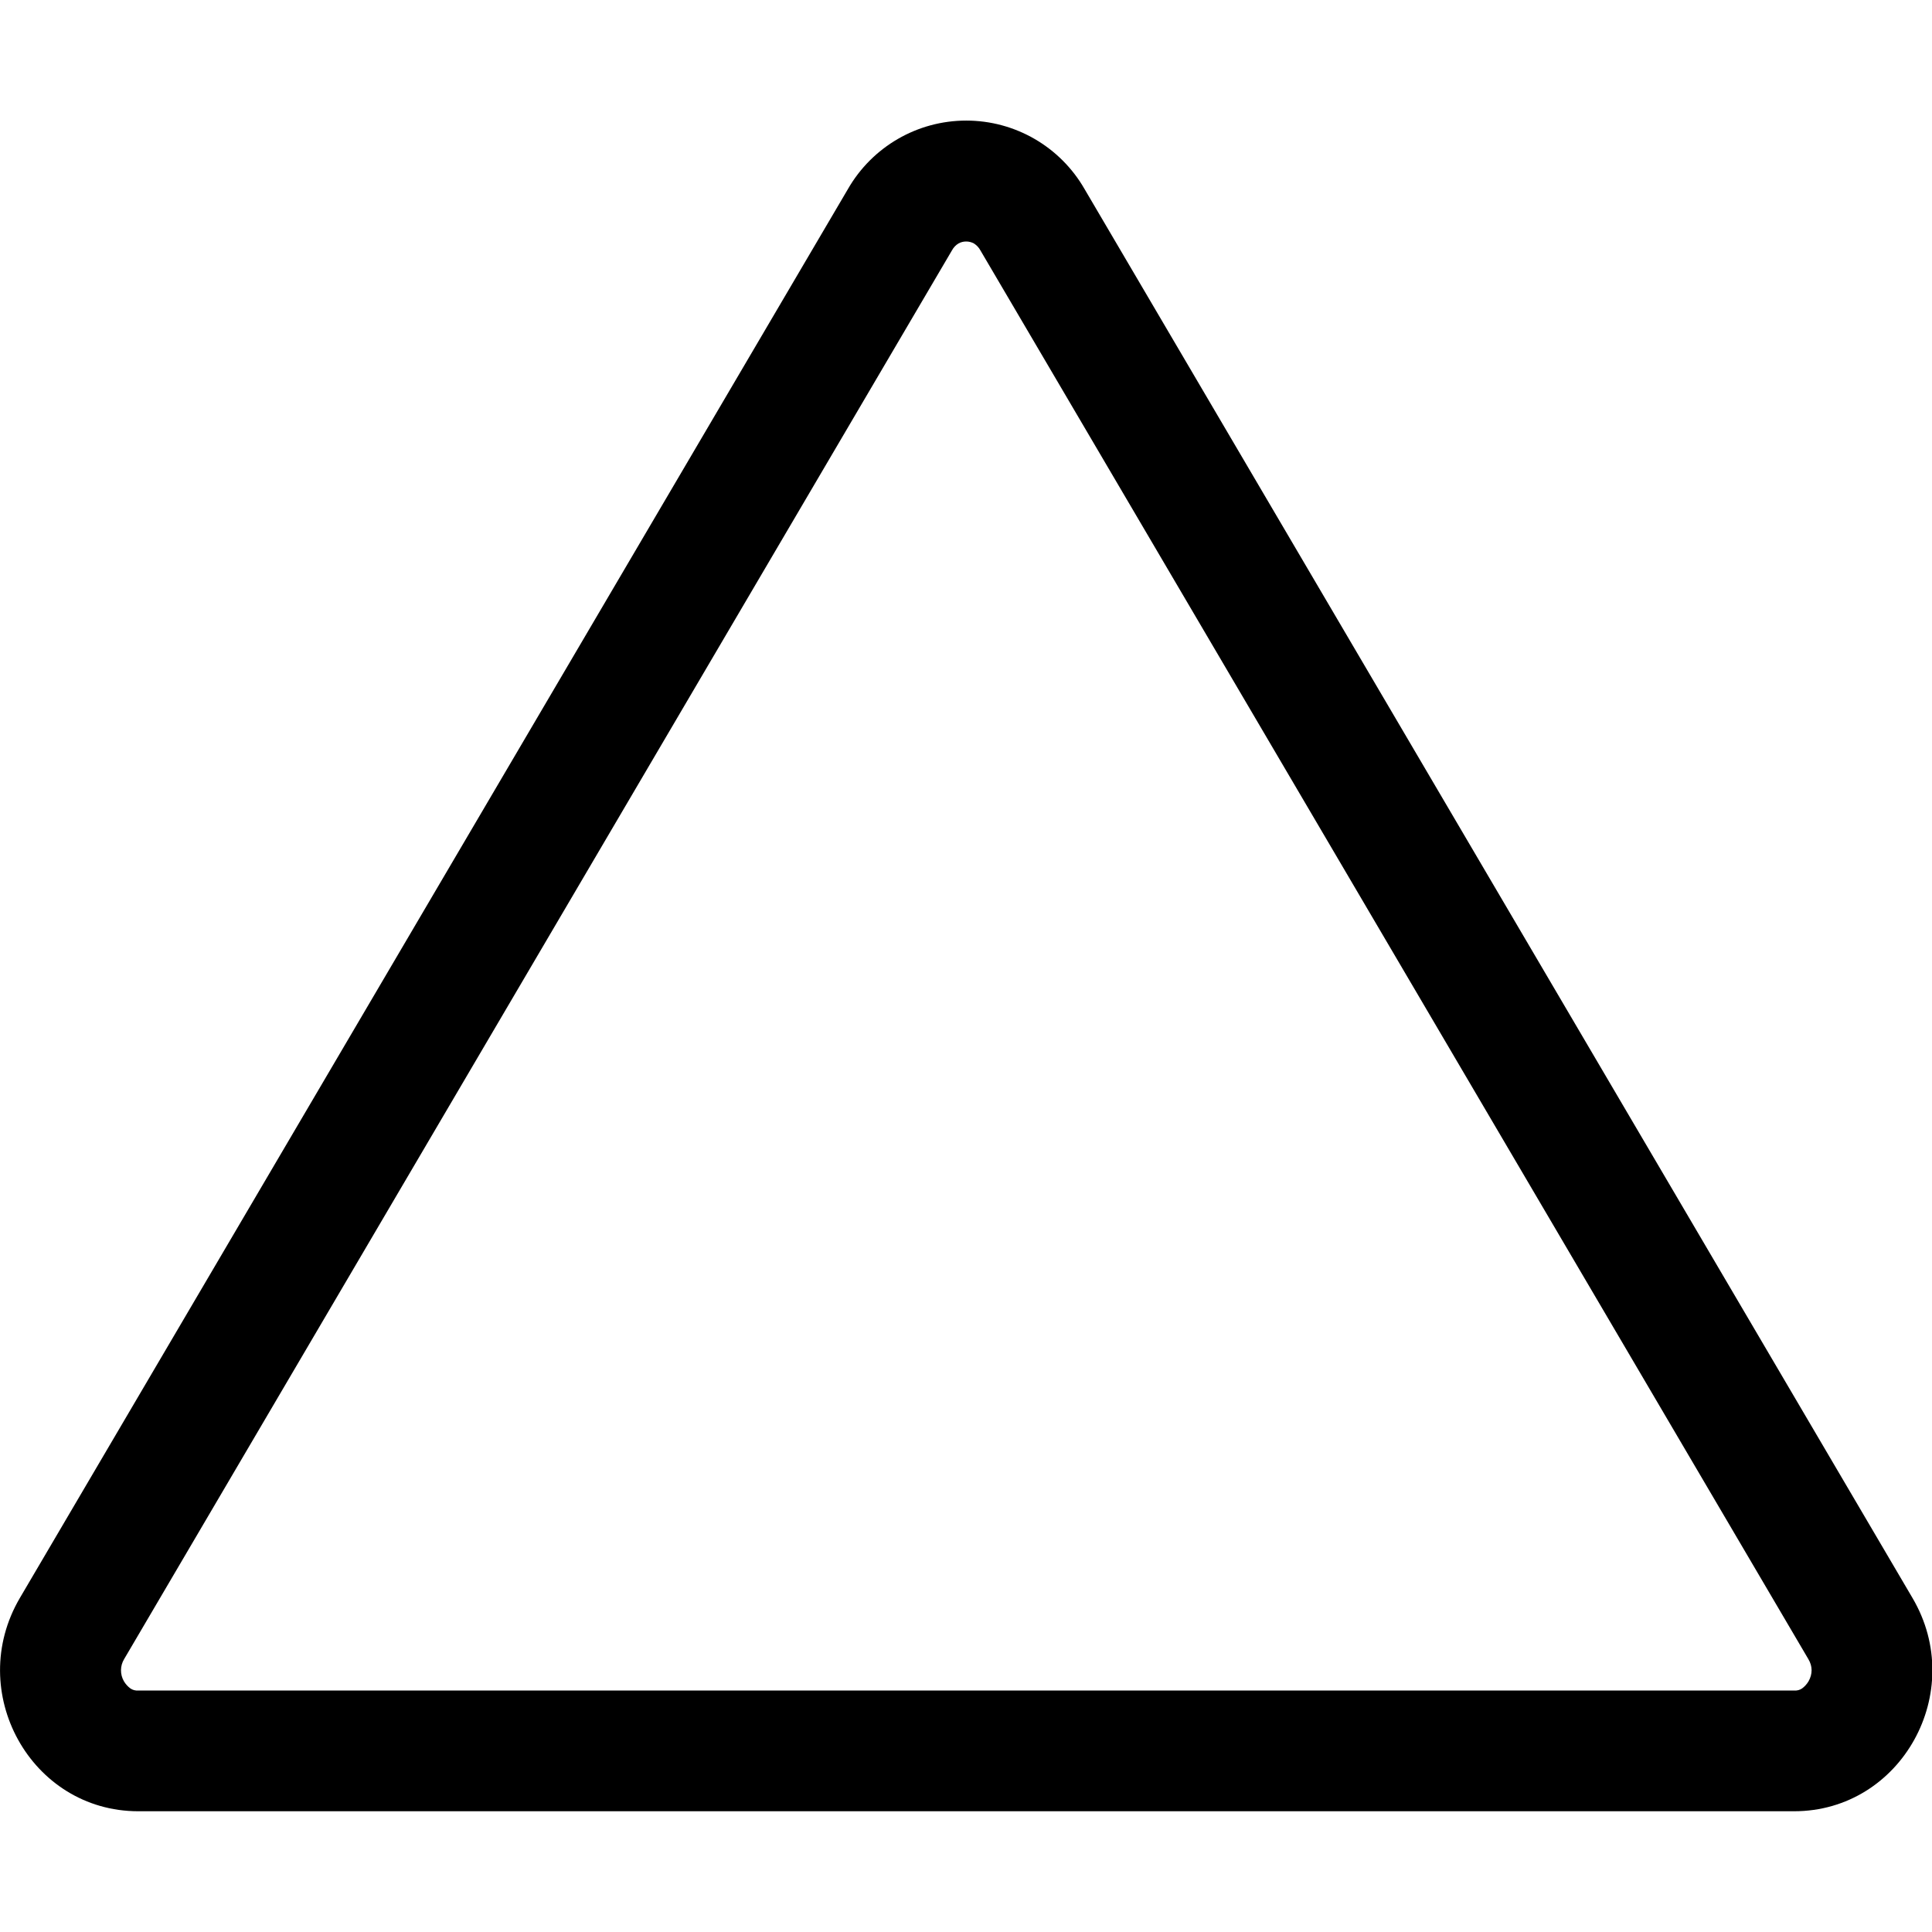
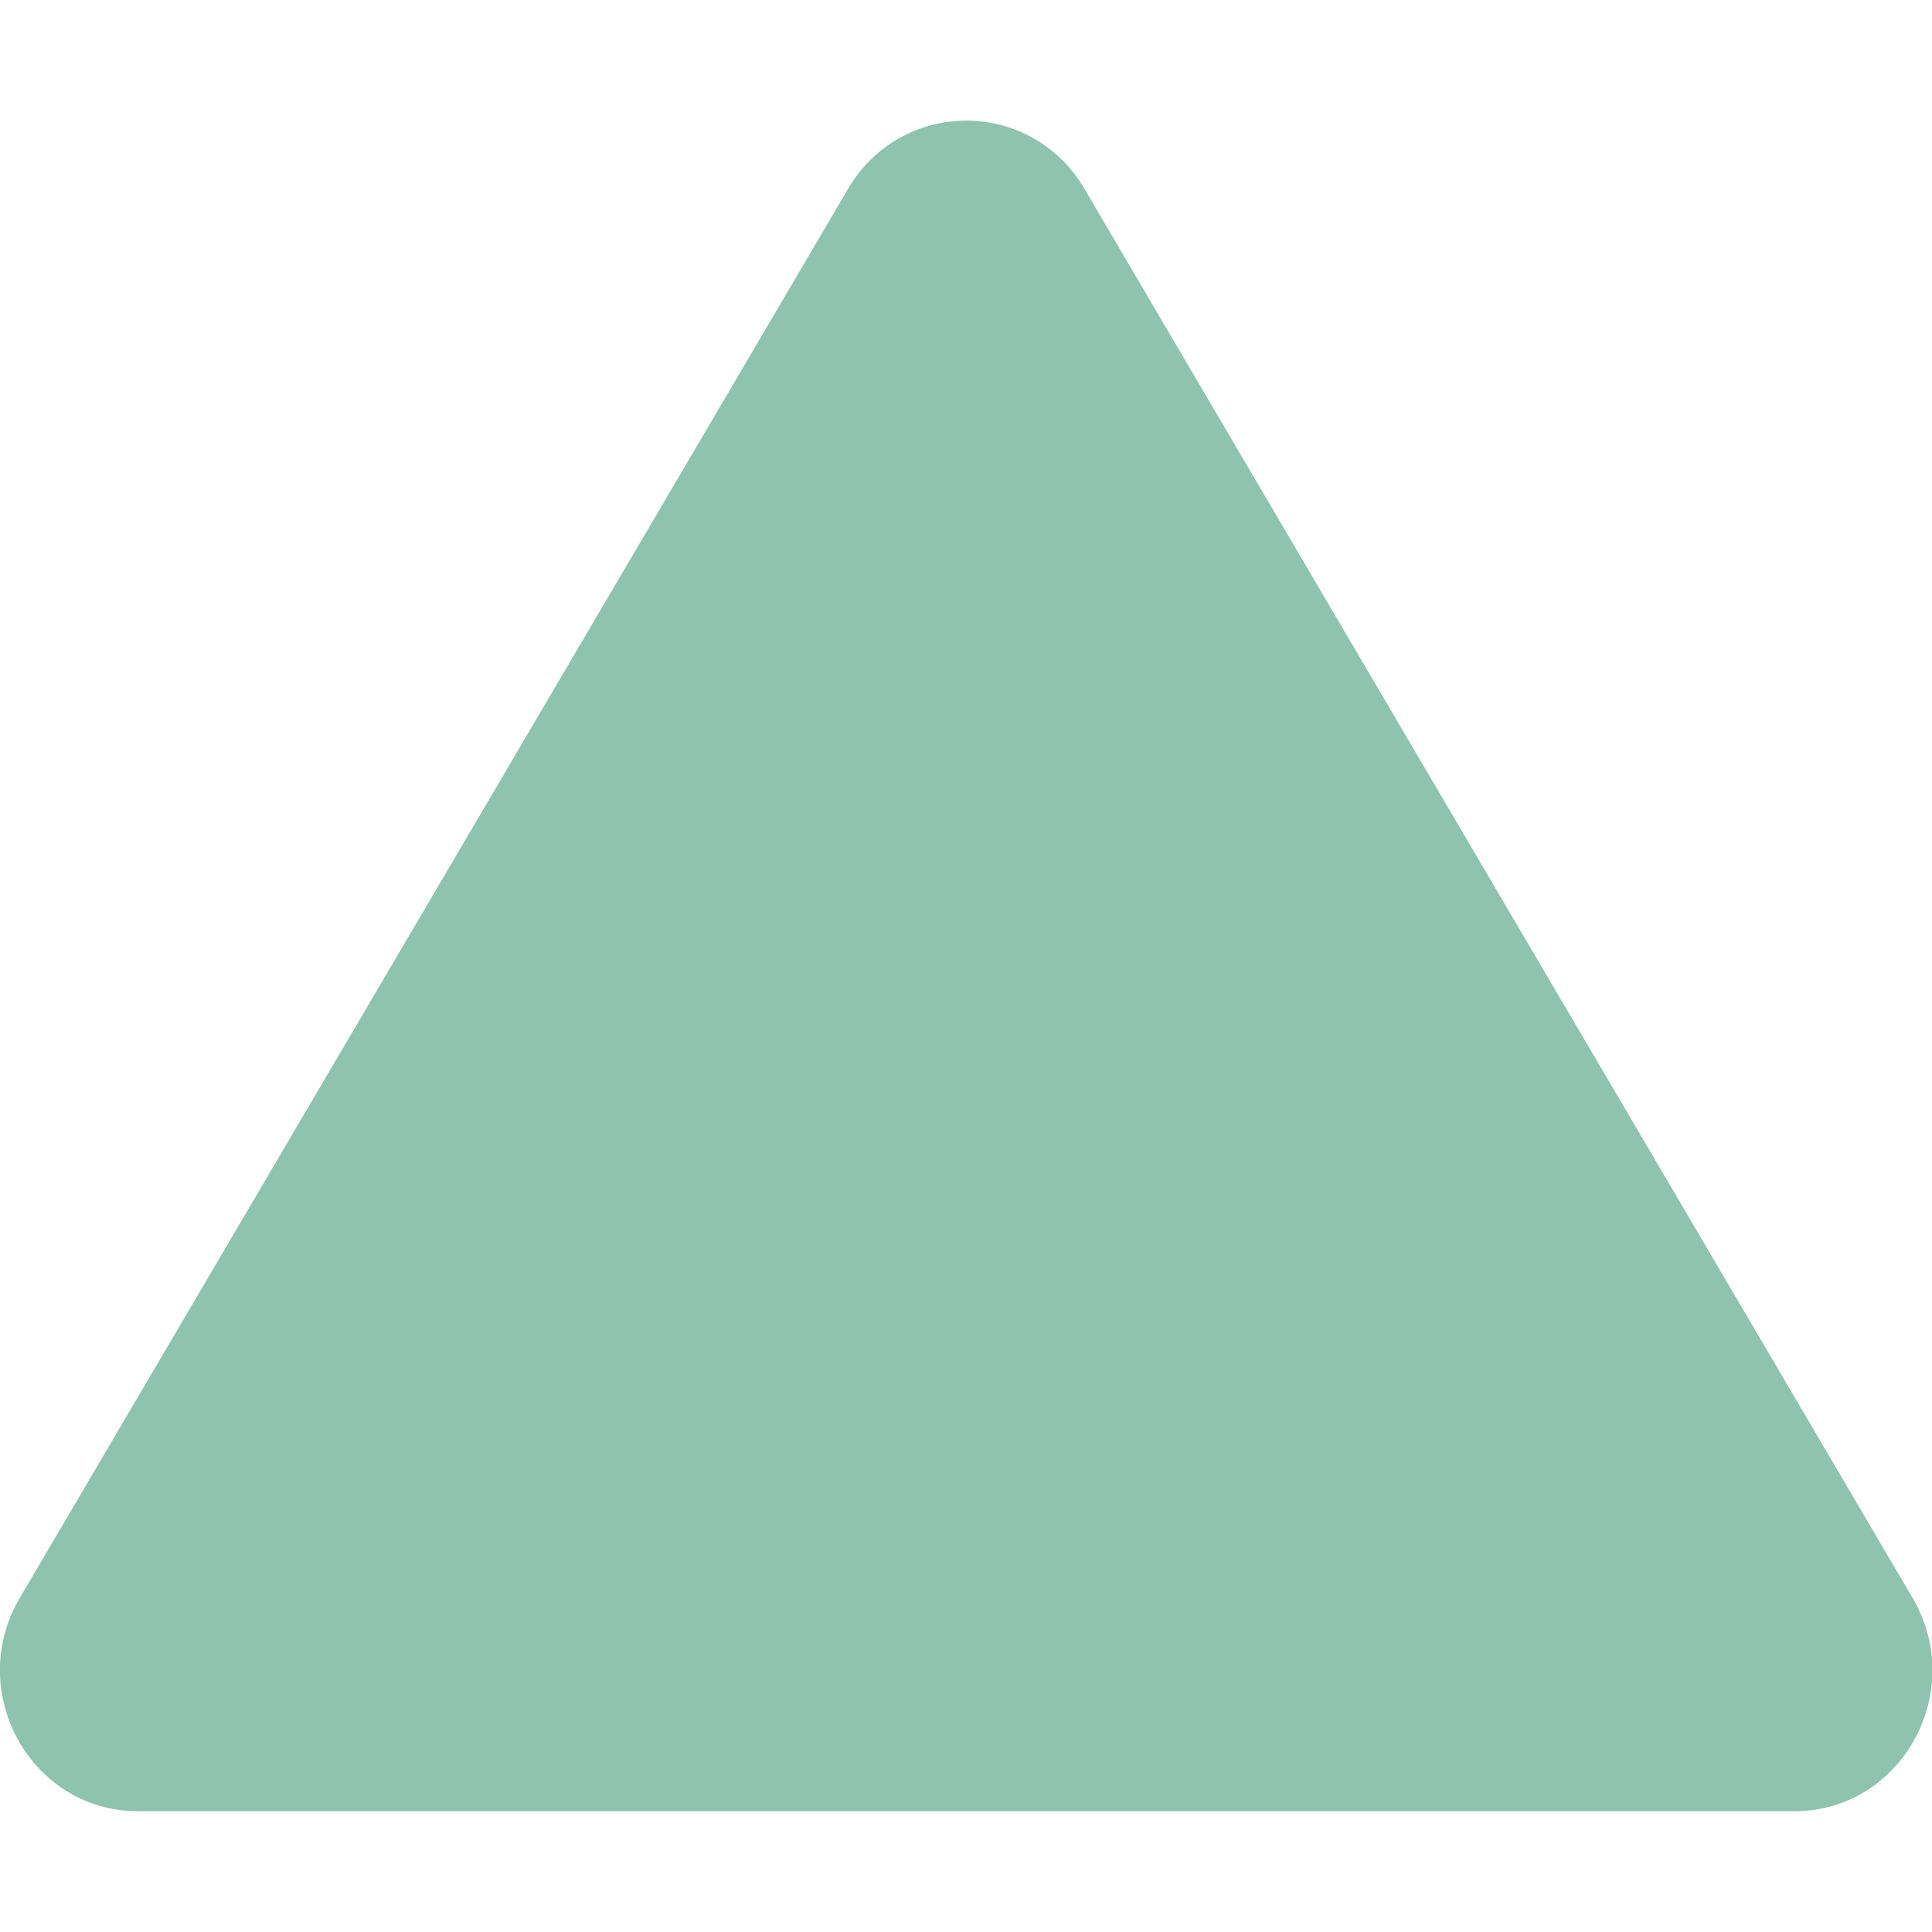
- <svg xmlns="http://www.w3.org/2000/svg" width="32" height="32" fill="currentColor" class="bi bi-triangle" viewBox="0 0 16 16">
-   <path d="M7.938 2.016A.13.13 0 0 1 8.002 2a.13.13 0 0 1 .063.016.15.15 0 0 1 .054.057l6.857 11.667c.036.06.035.124.002.183a.2.2 0 0 1-.054.06.1.1 0 0 1-.066.017H1.146a.1.1 0 0 1-.066-.017.2.2 0 0 1-.054-.06.18.18 0 0 1 .002-.183L7.884 2.073a.15.15 0 0 1 .054-.057m1.044-.45a1.13 1.13 0 0 0-1.96 0L.165 13.233c-.457.778.091 1.767.98 1.767h13.713c.889 0 1.438-.99.98-1.767z" />
+ <svg xmlns="http://www.w3.org/2000/svg" width="32" height="32" fill="#8EC3B0" class="bi bi-triangle-fill" viewBox="0 0 16 16">
+   <path fill-rule="evenodd" d="M7.022 1.566a1.13 1.13 0 0 1 1.96 0l6.857 11.667c.457.778-.092 1.767-.98 1.767H1.144c-.889 0-1.437-.99-.98-1.767z" />
</svg>
